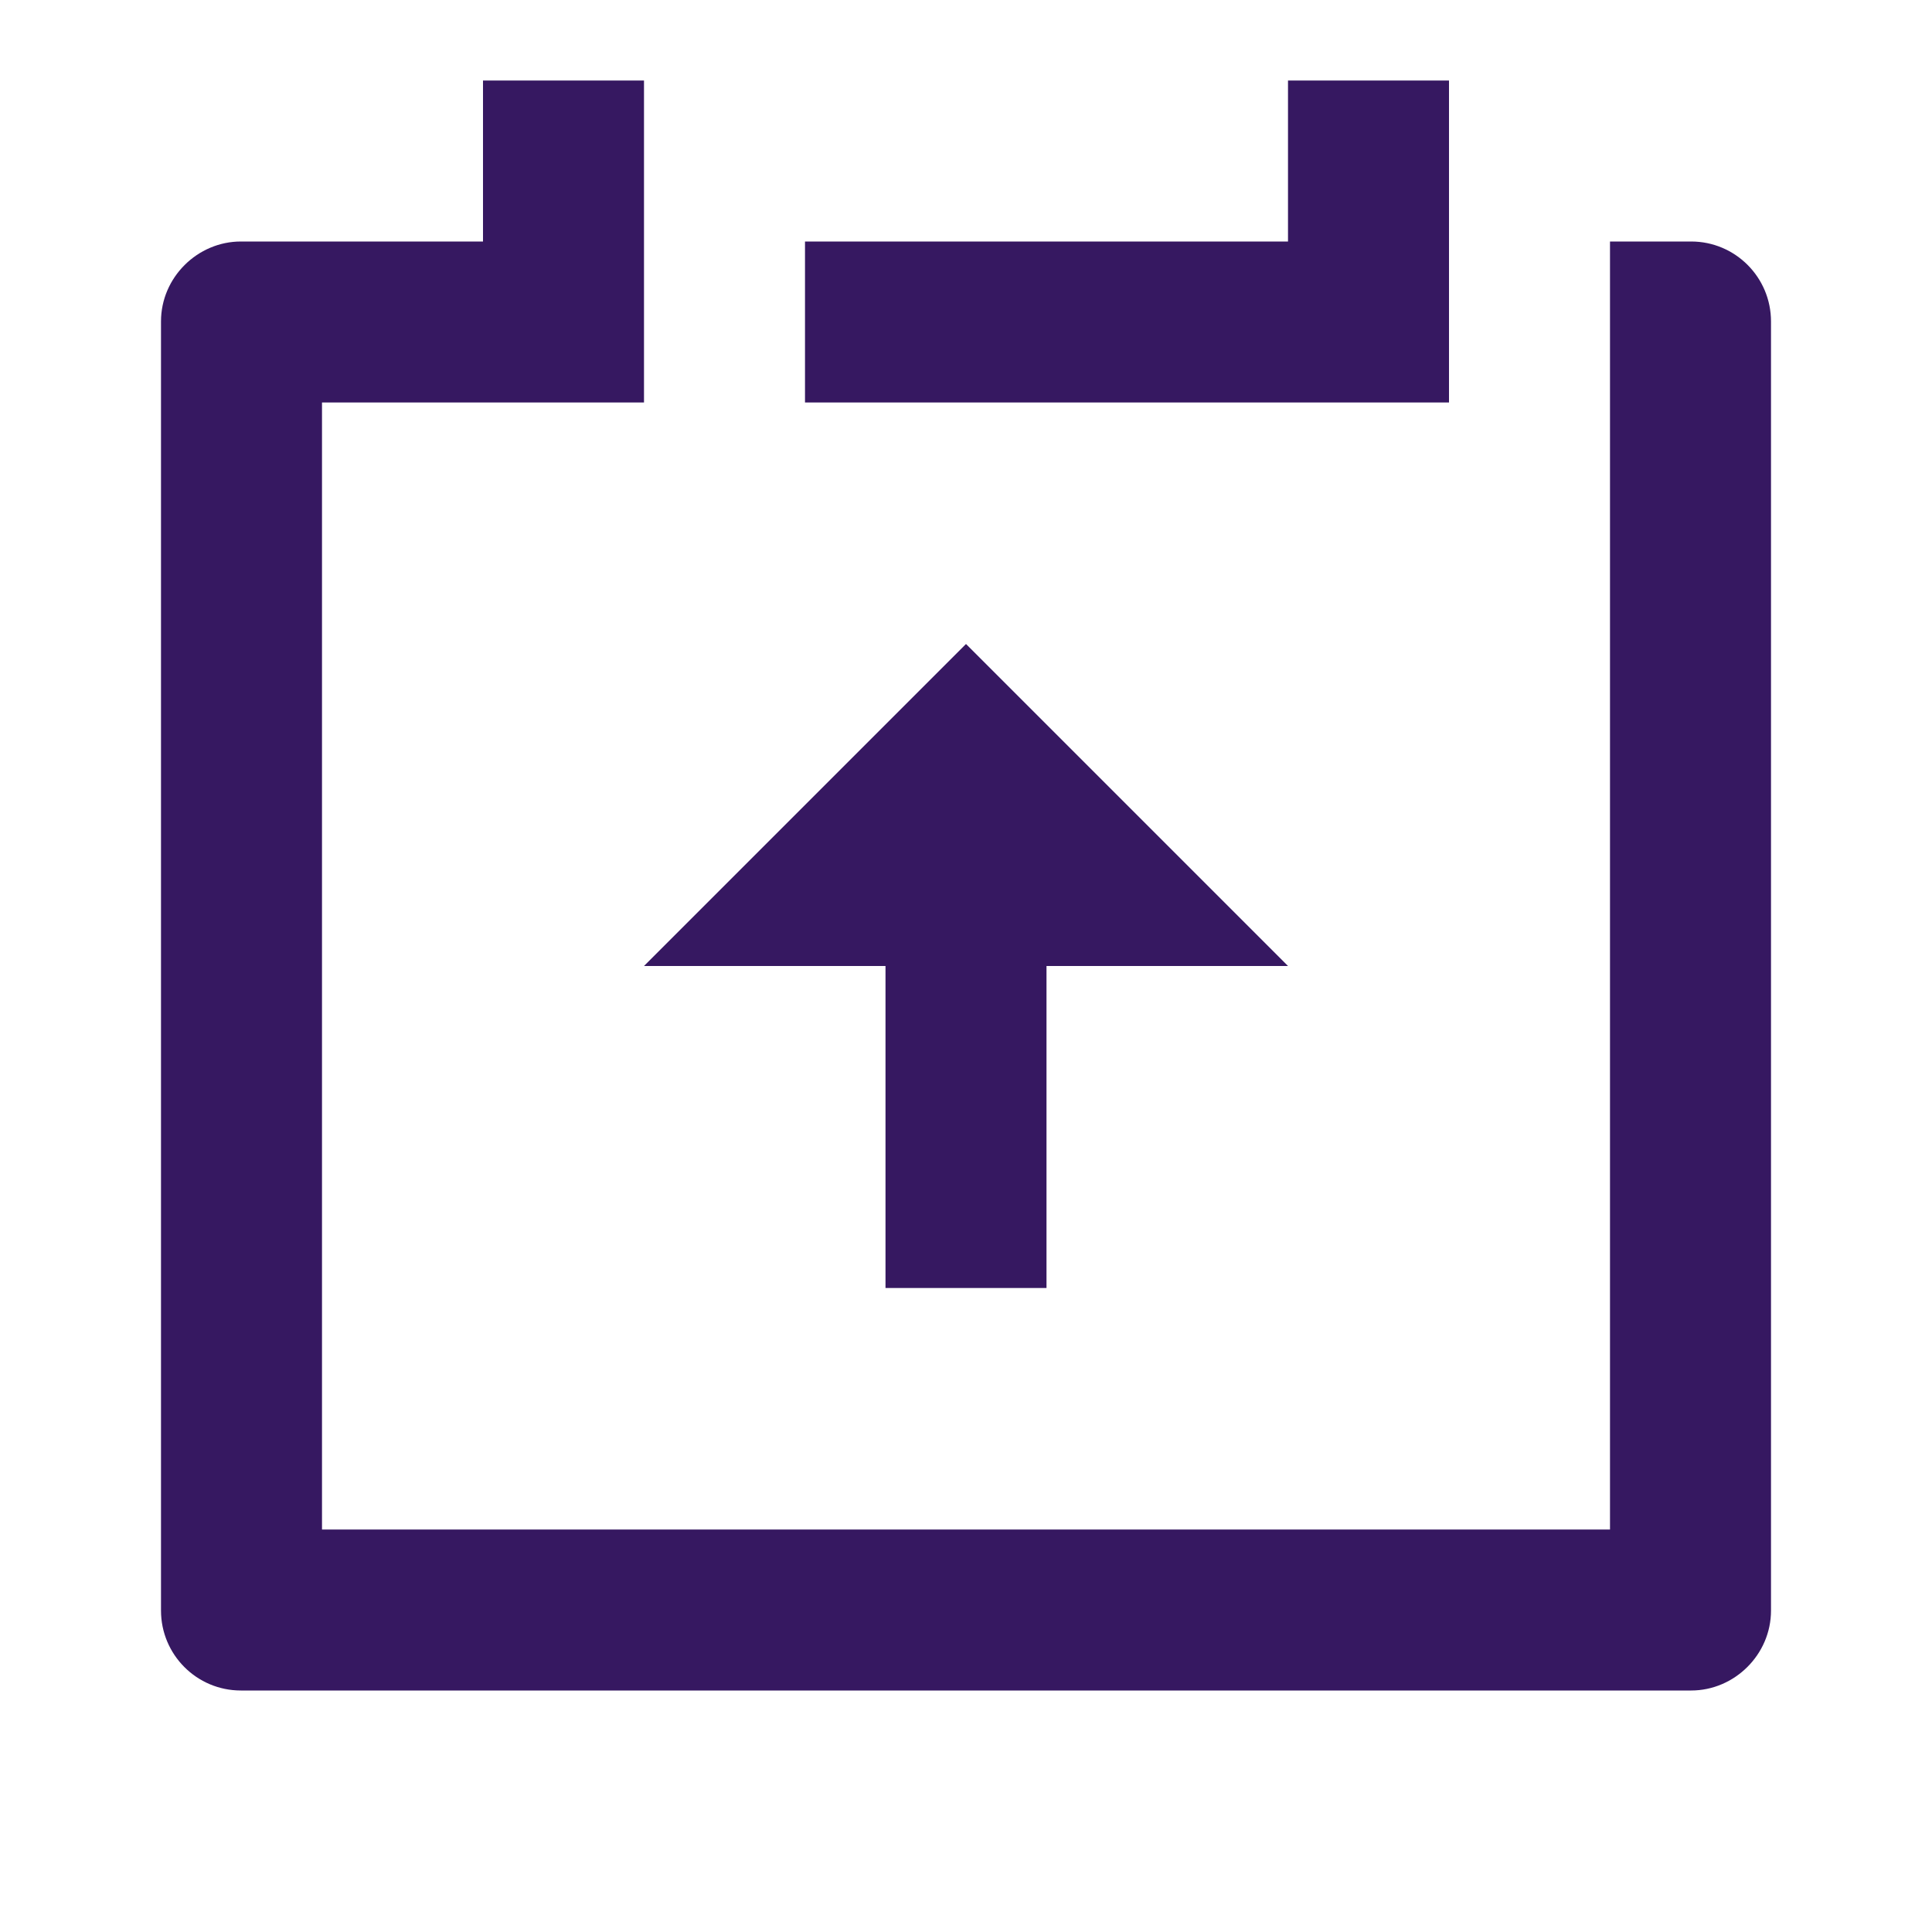
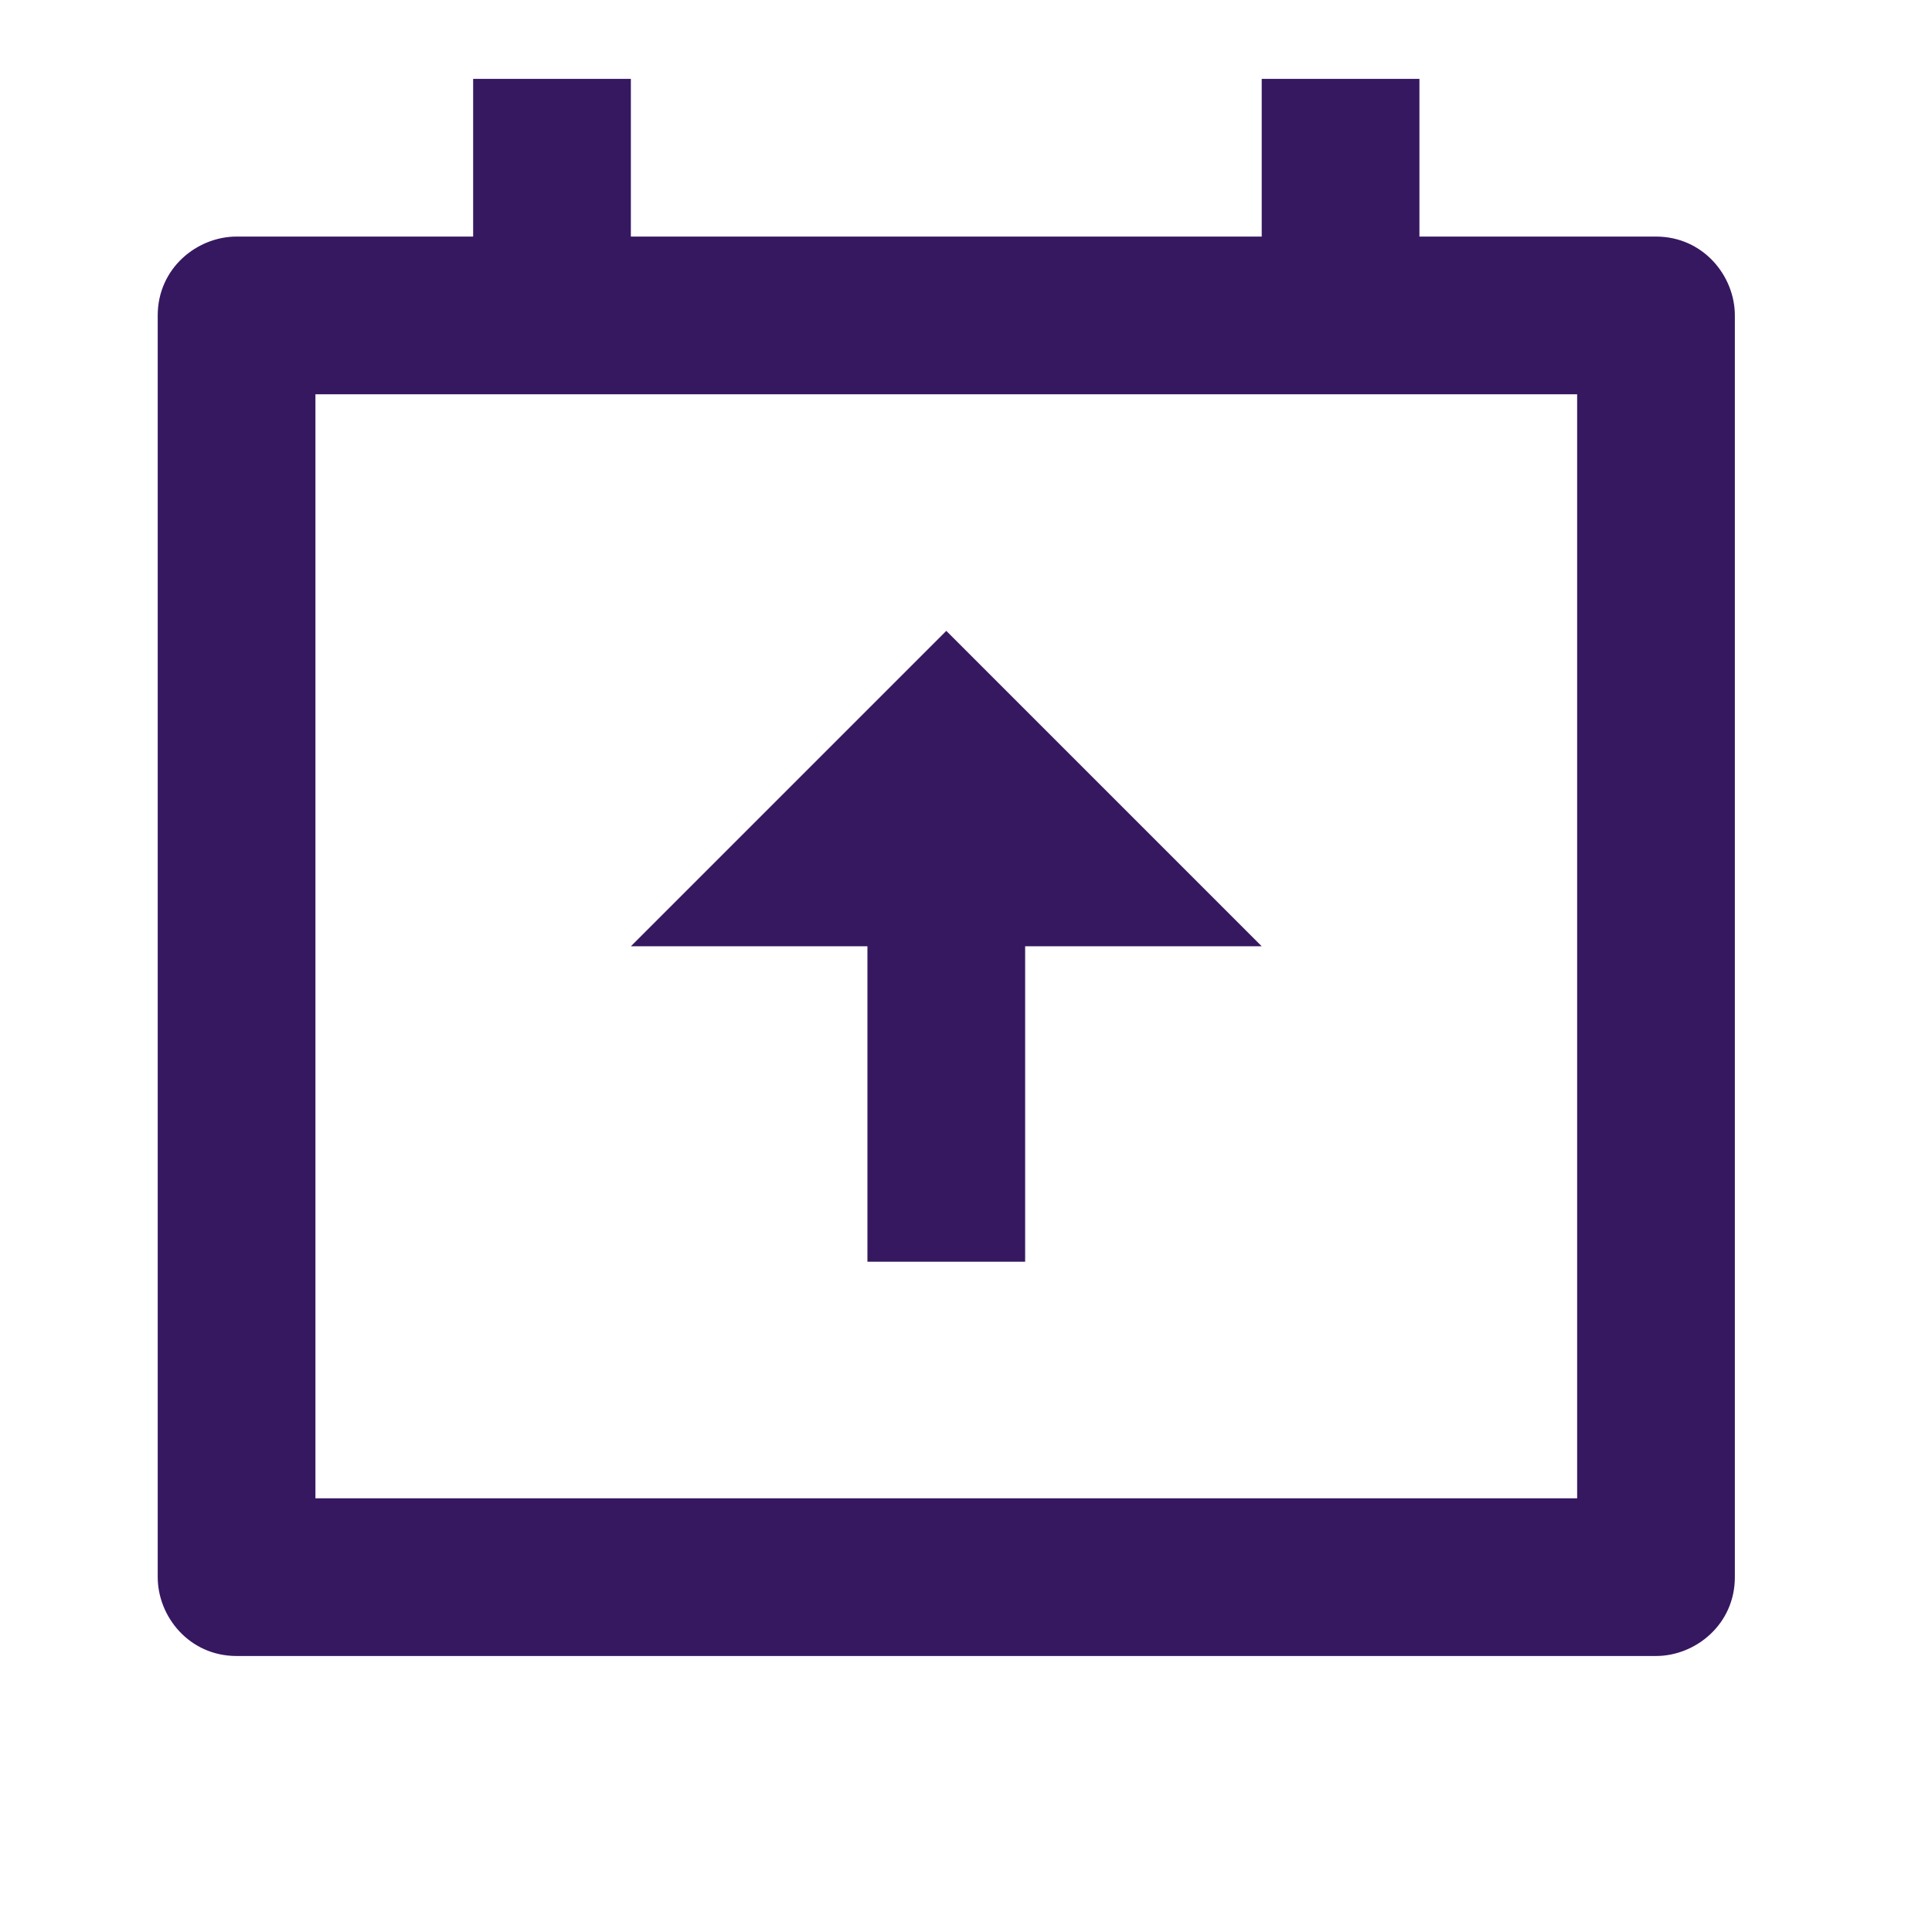
- <svg xmlns="http://www.w3.org/2000/svg" viewBox="0 0 24 24">
+ <svg xmlns="http://www.w3.org/2000/svg" viewBox="0 0 24.5 24.5">
  <path d="M8 1V3H16V1H18V3H21.008C21.556 3 22 3.445 22 3.993V20.007C22 20.555 21.545 21 21.008 21H2.992C2.444 21 2 20.555 2 20.007V3.993C2 3.445 2.455 3 2.992 3H6V1H8ZM12 8L8 12H11V16H13V12H16L12 8Z" style="fill:rgba(255,255,255,1);" />
-   <path d="M8 1V5H4V19H20V3H21.008C21.556 3 22 3.445 22 3.993V20.007C22 20.555 21.545 21 21.008 21H2.992C2.444 21 2 20.555 2 20.007V3.993C2 3.445 2.455 3 2.992 3H6V1H8ZM12 8L16 12H13V16H11V12H8L12 8ZM18 1V5H10V3H16V1H18Z" style="fill:rgba(54,24,97,1);" />
+   <polygon points="8 12 11 12 11 16 13 16 13 12 16 12 12 8 8 12" style="fill:#361861;" />
+   <path d="M21,3h-3V1h-2v2h-8V1h-2v2h-3c-.5,0-1,.4-1,1v16c0,.5.4,1,1,1h18c.5,0,1-.4,1-1V4c0-.5-.4-1-1-1ZM20,19H4V5h16v14Z" style="fill:#361861;" />
</svg>
